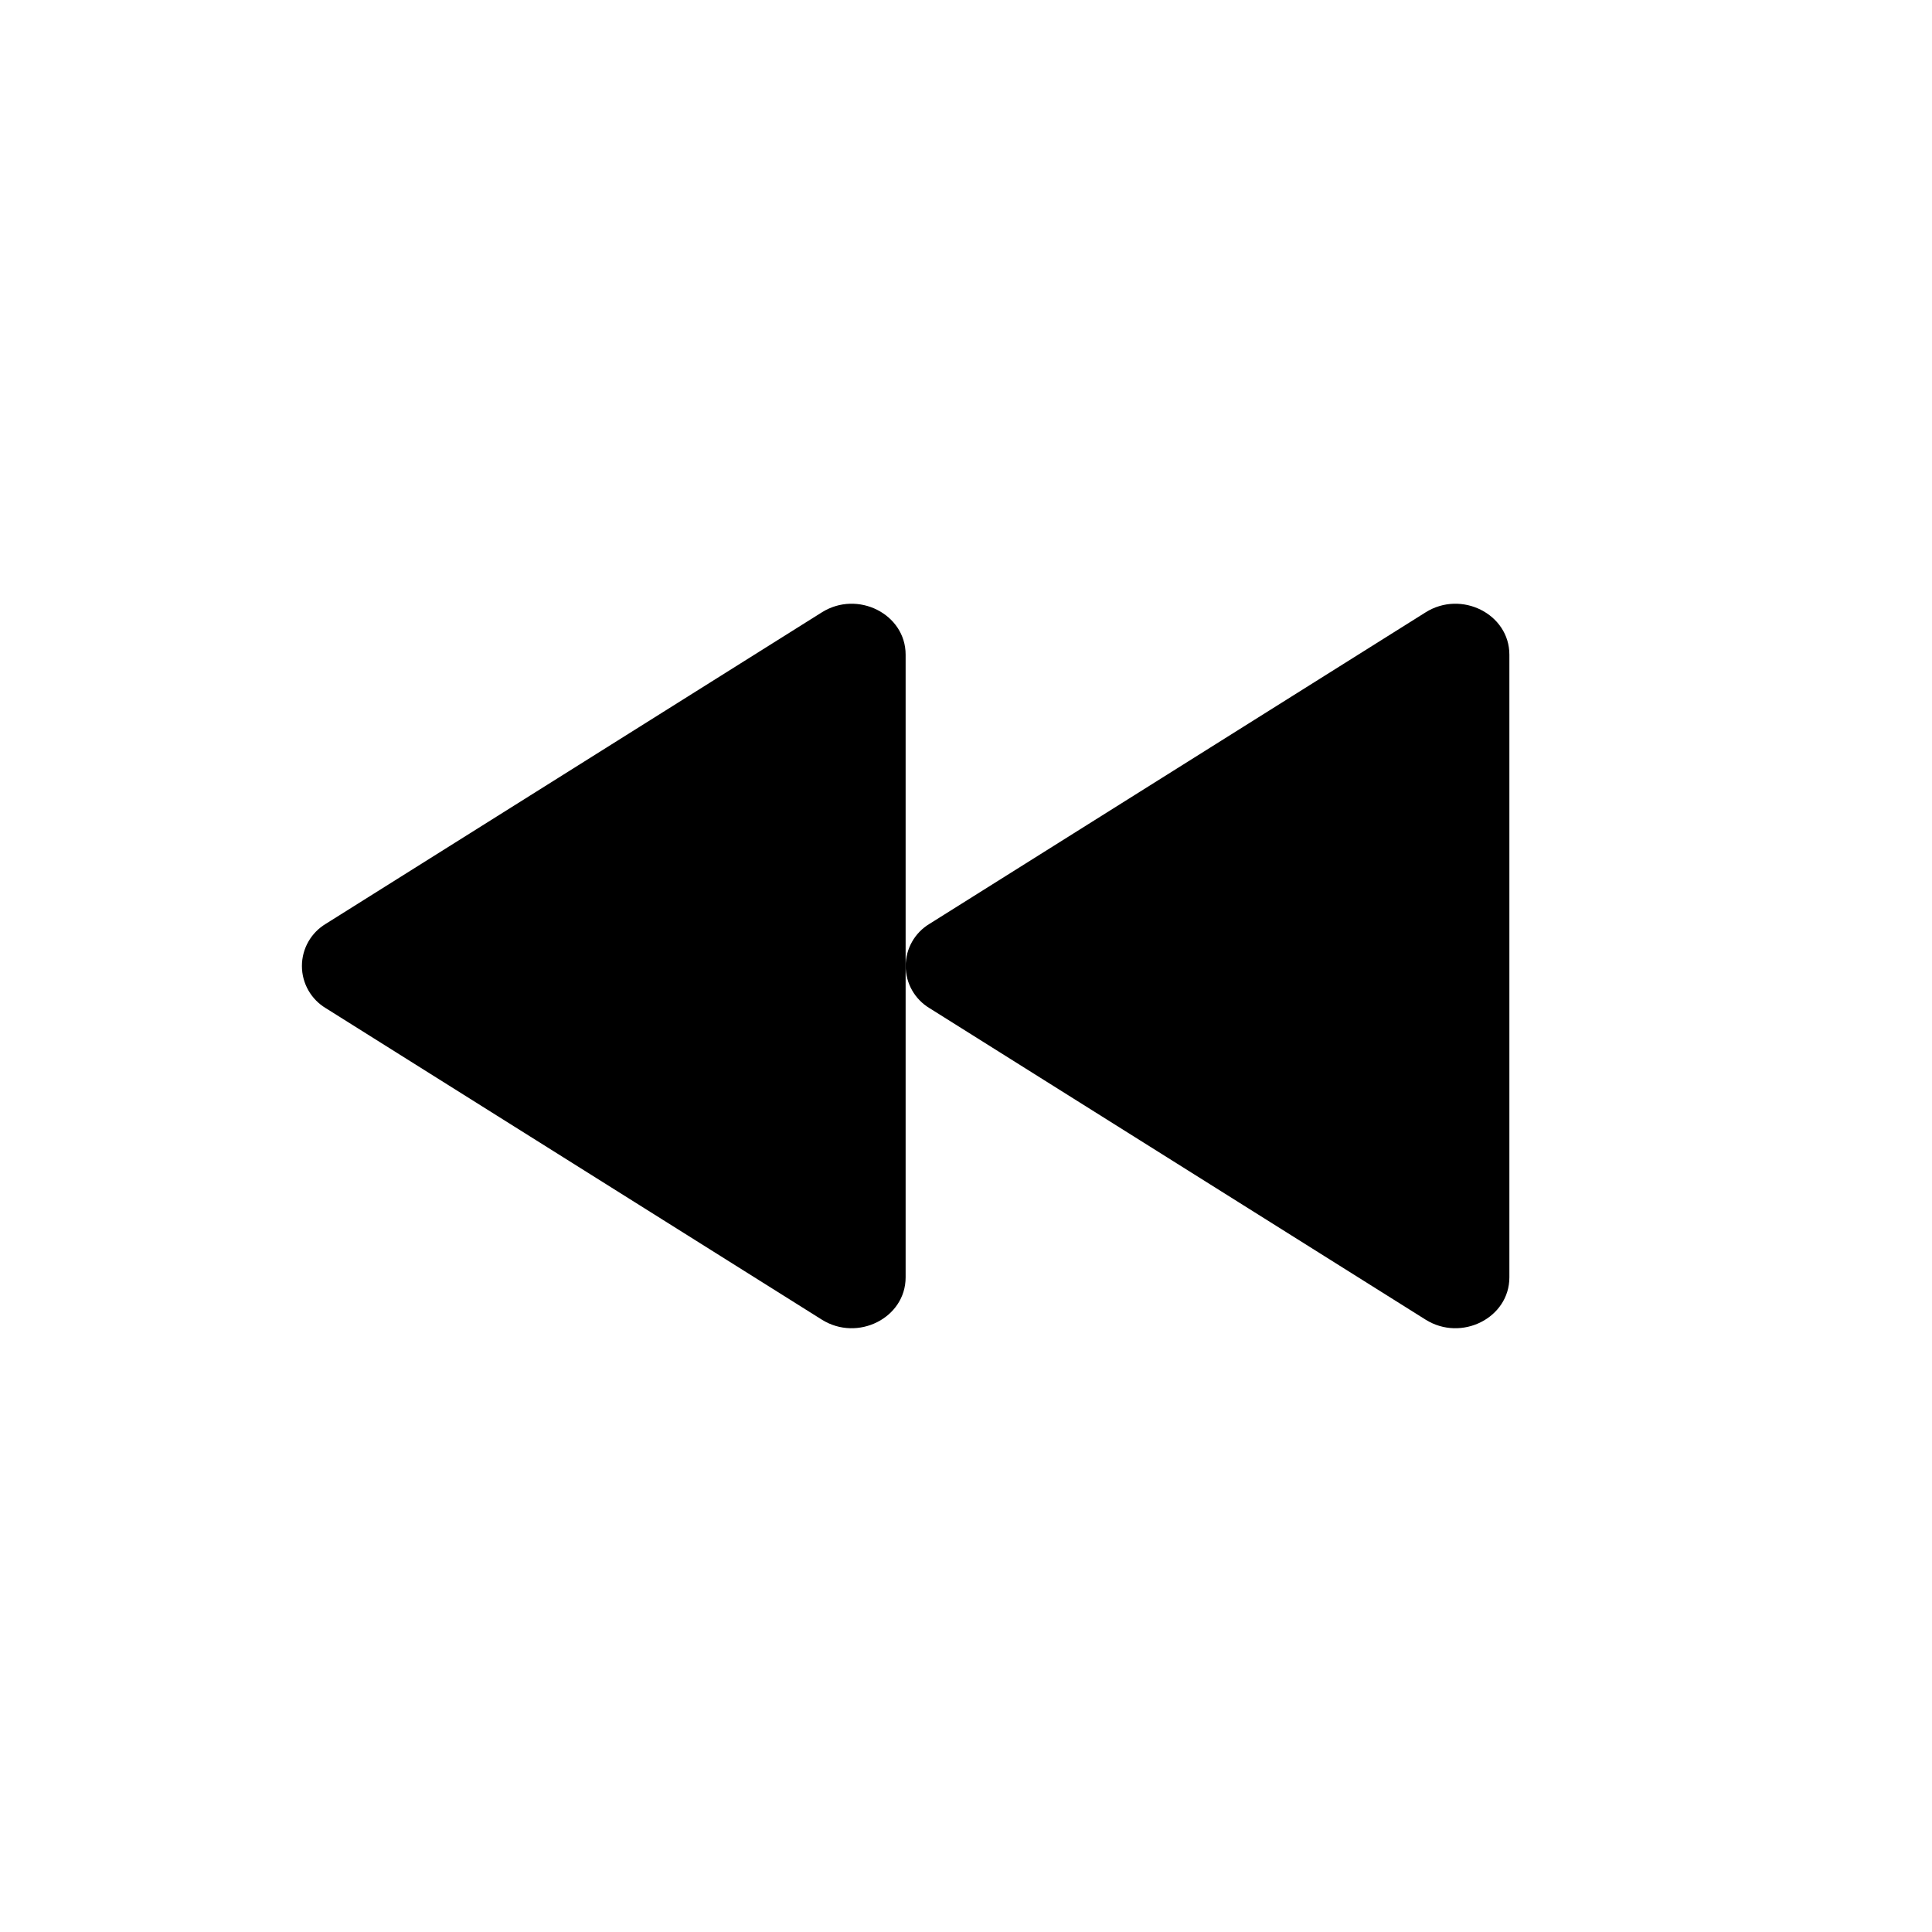
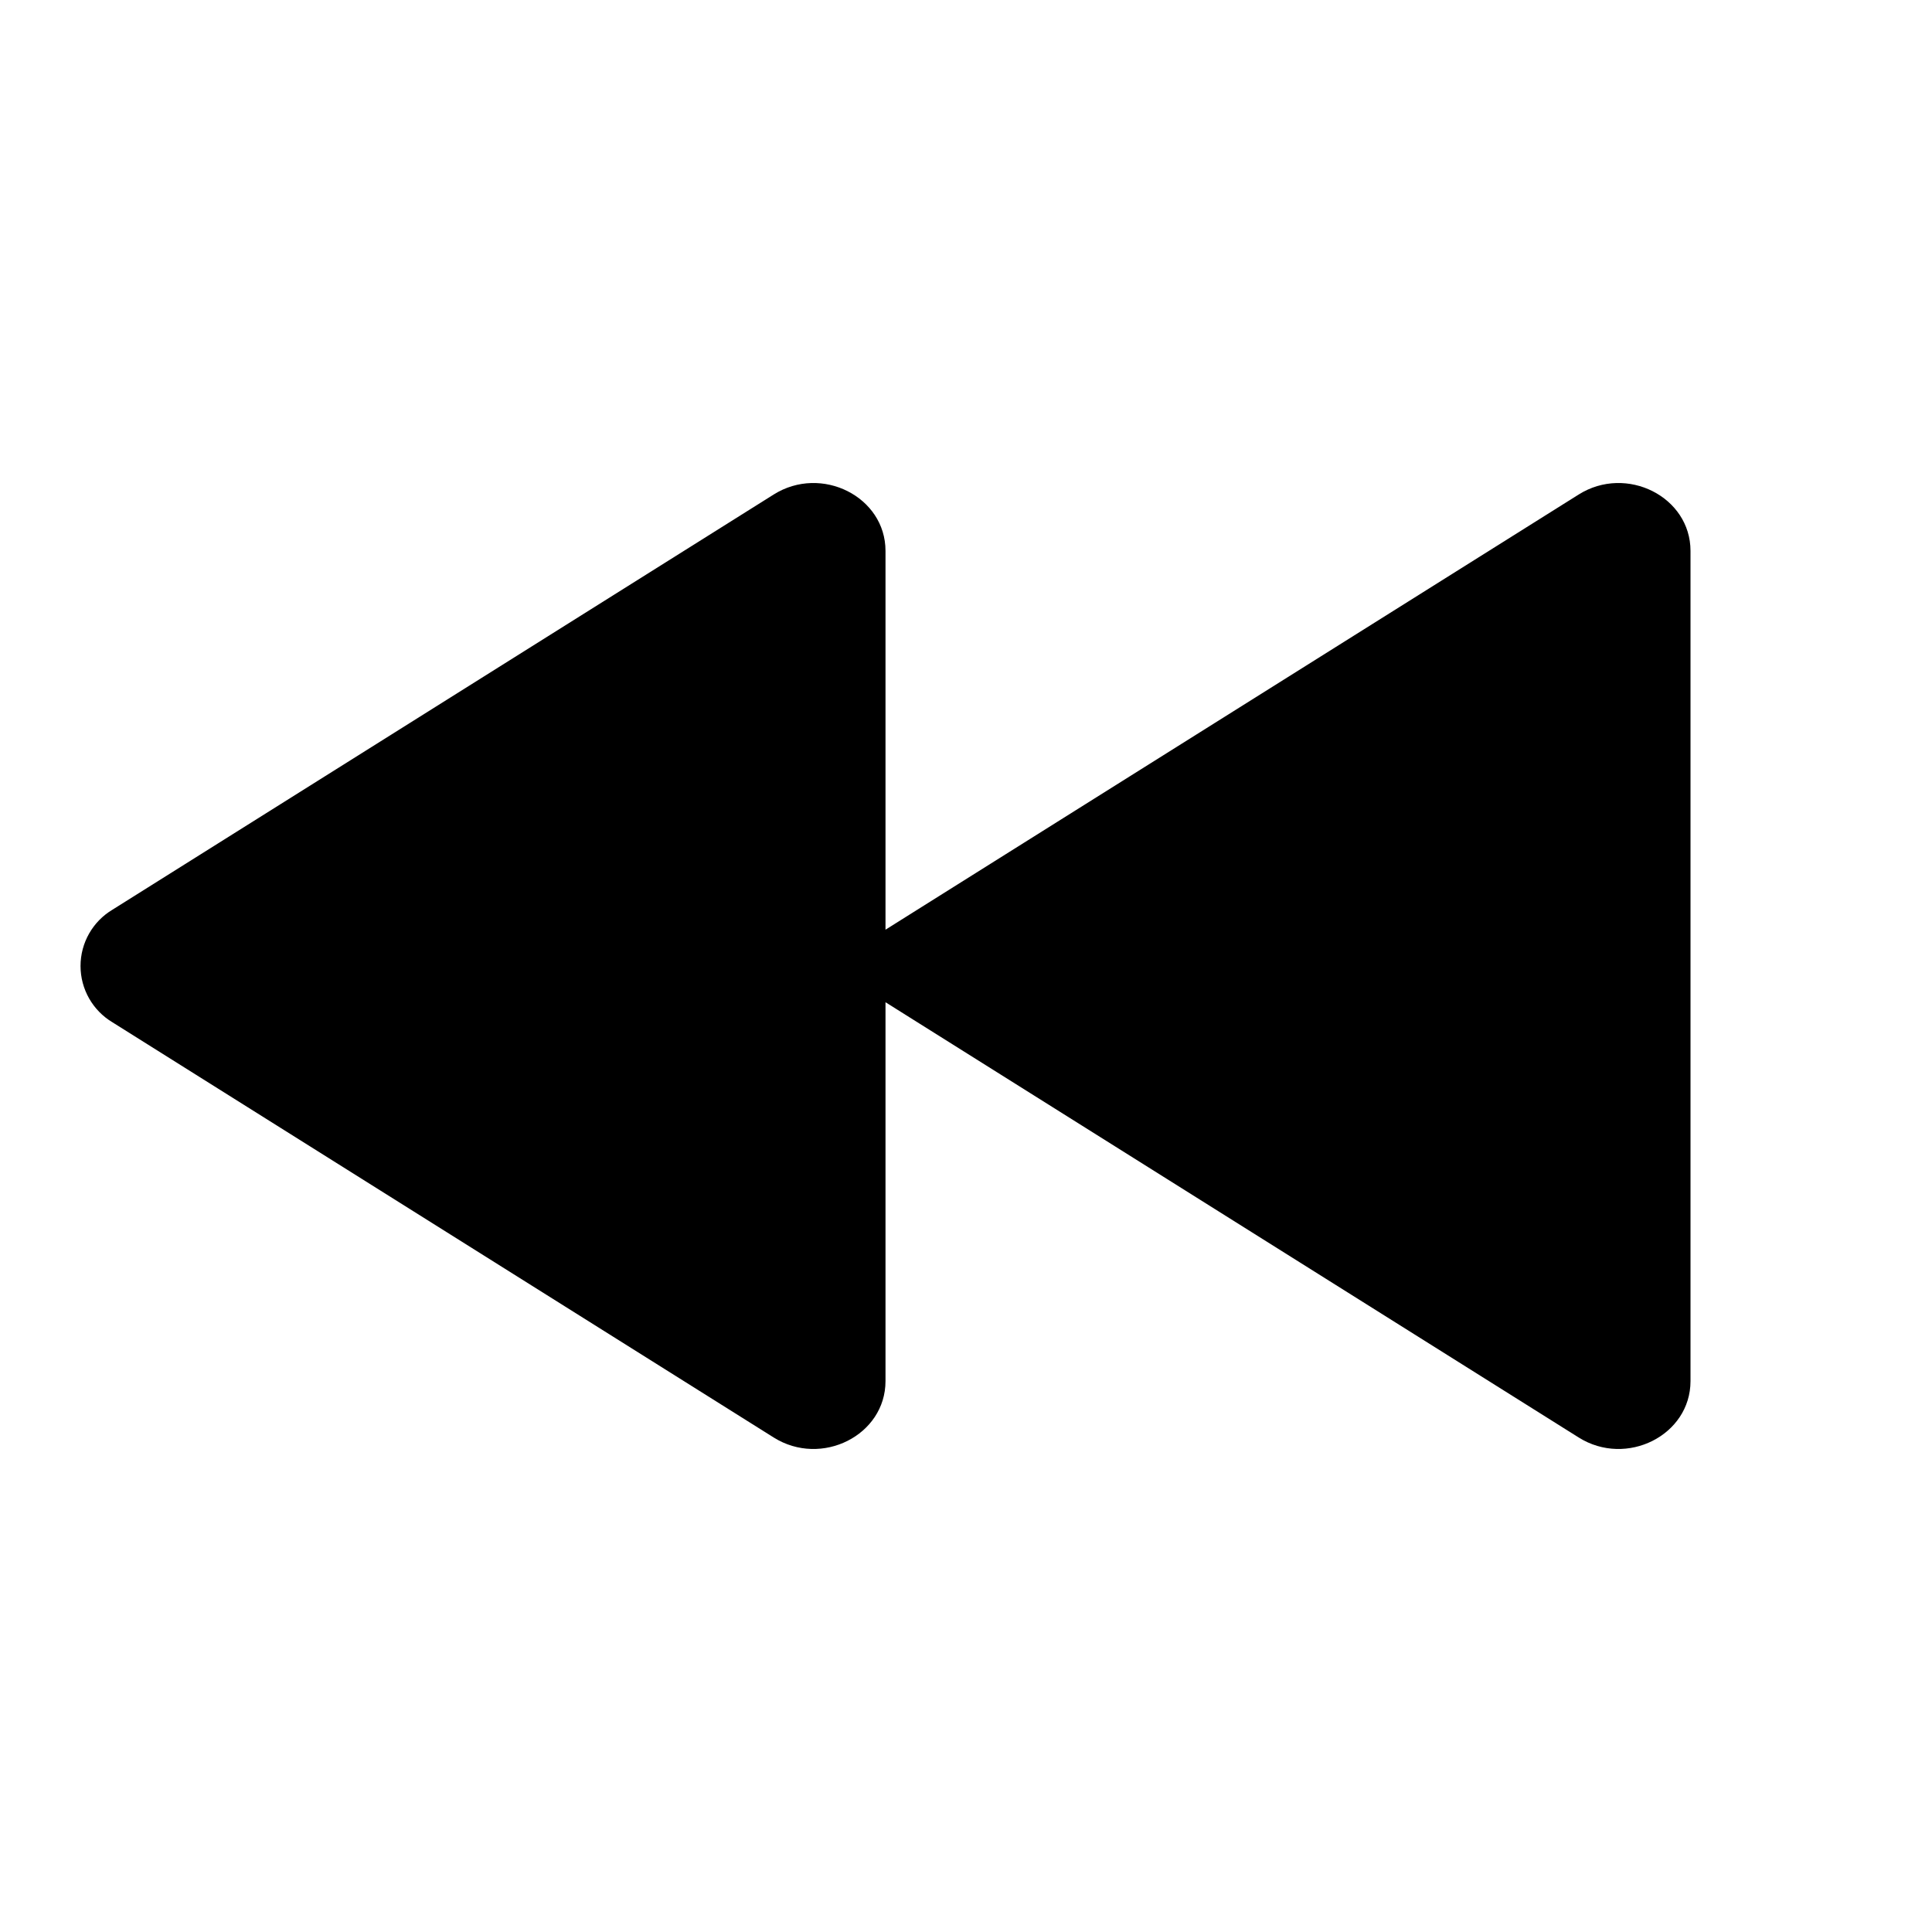
<svg xmlns="http://www.w3.org/2000/svg" width="24" height="24" viewBox="0 0 24 24" fill="none">
-   <path fill="currentColor" d="M18.75 8.132v7.736c0 .504-.596.804-1.041.525l-6.16-3.868a.611.611 0 0 1 0-1.05l6.16-3.868c.445-.28 1.041.021 1.041.525Z" />
-   <path fill="currentColor" d="M11.25 8.132v7.736c0 .504-.596.804-1.041.525l-6.16-3.868a.611.611 0 0 1 0-1.05l6.16-3.868c.445-.28 1.041.021 1.041.525Z" />
+   <path fill="currentColor" d="M19.611 6.143c.594-.373 1.389.028 1.389.7v10.314c0 .672-.795 1.073-1.389.7L11.398 12.7 11 12.45v4.707c0 .672-.795 1.073-1.389.7L1.398 12.7a.815.815 0 0 1 0-1.4l8.213-5.157c.594-.373 1.389.028 1.389.7v4.706l.398-.25 8.213-5.156Z" />
</svg>
